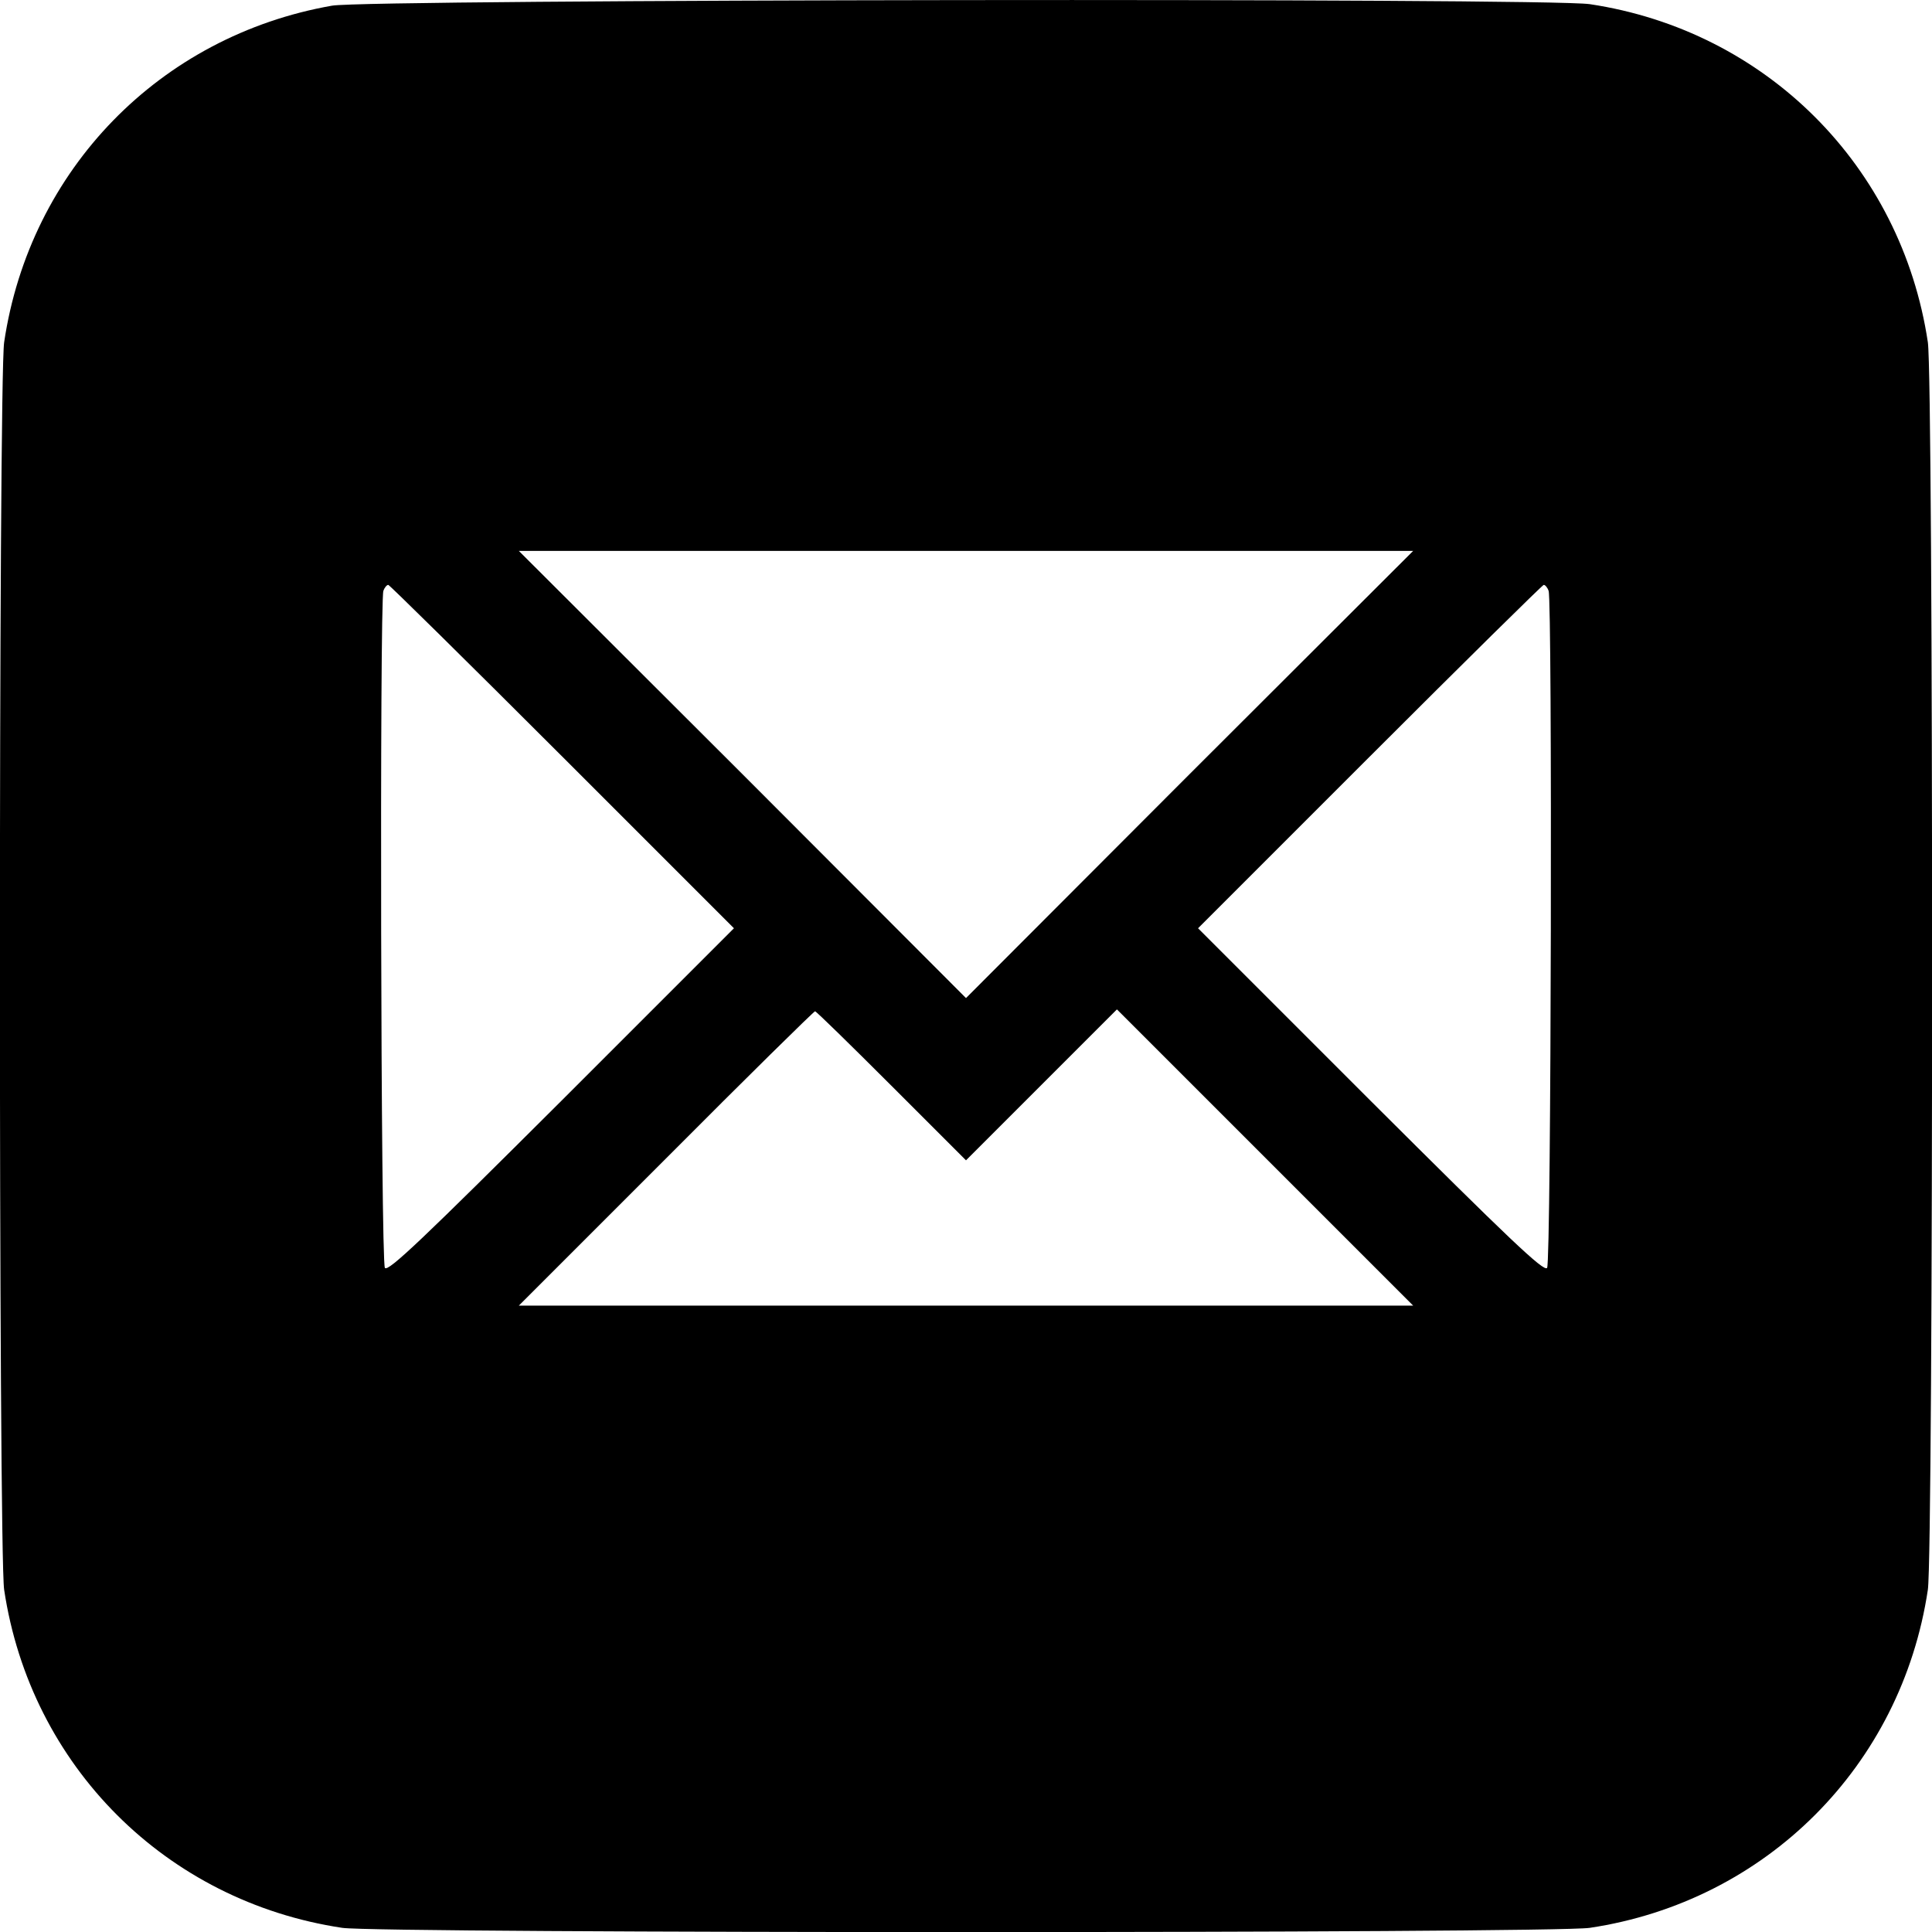
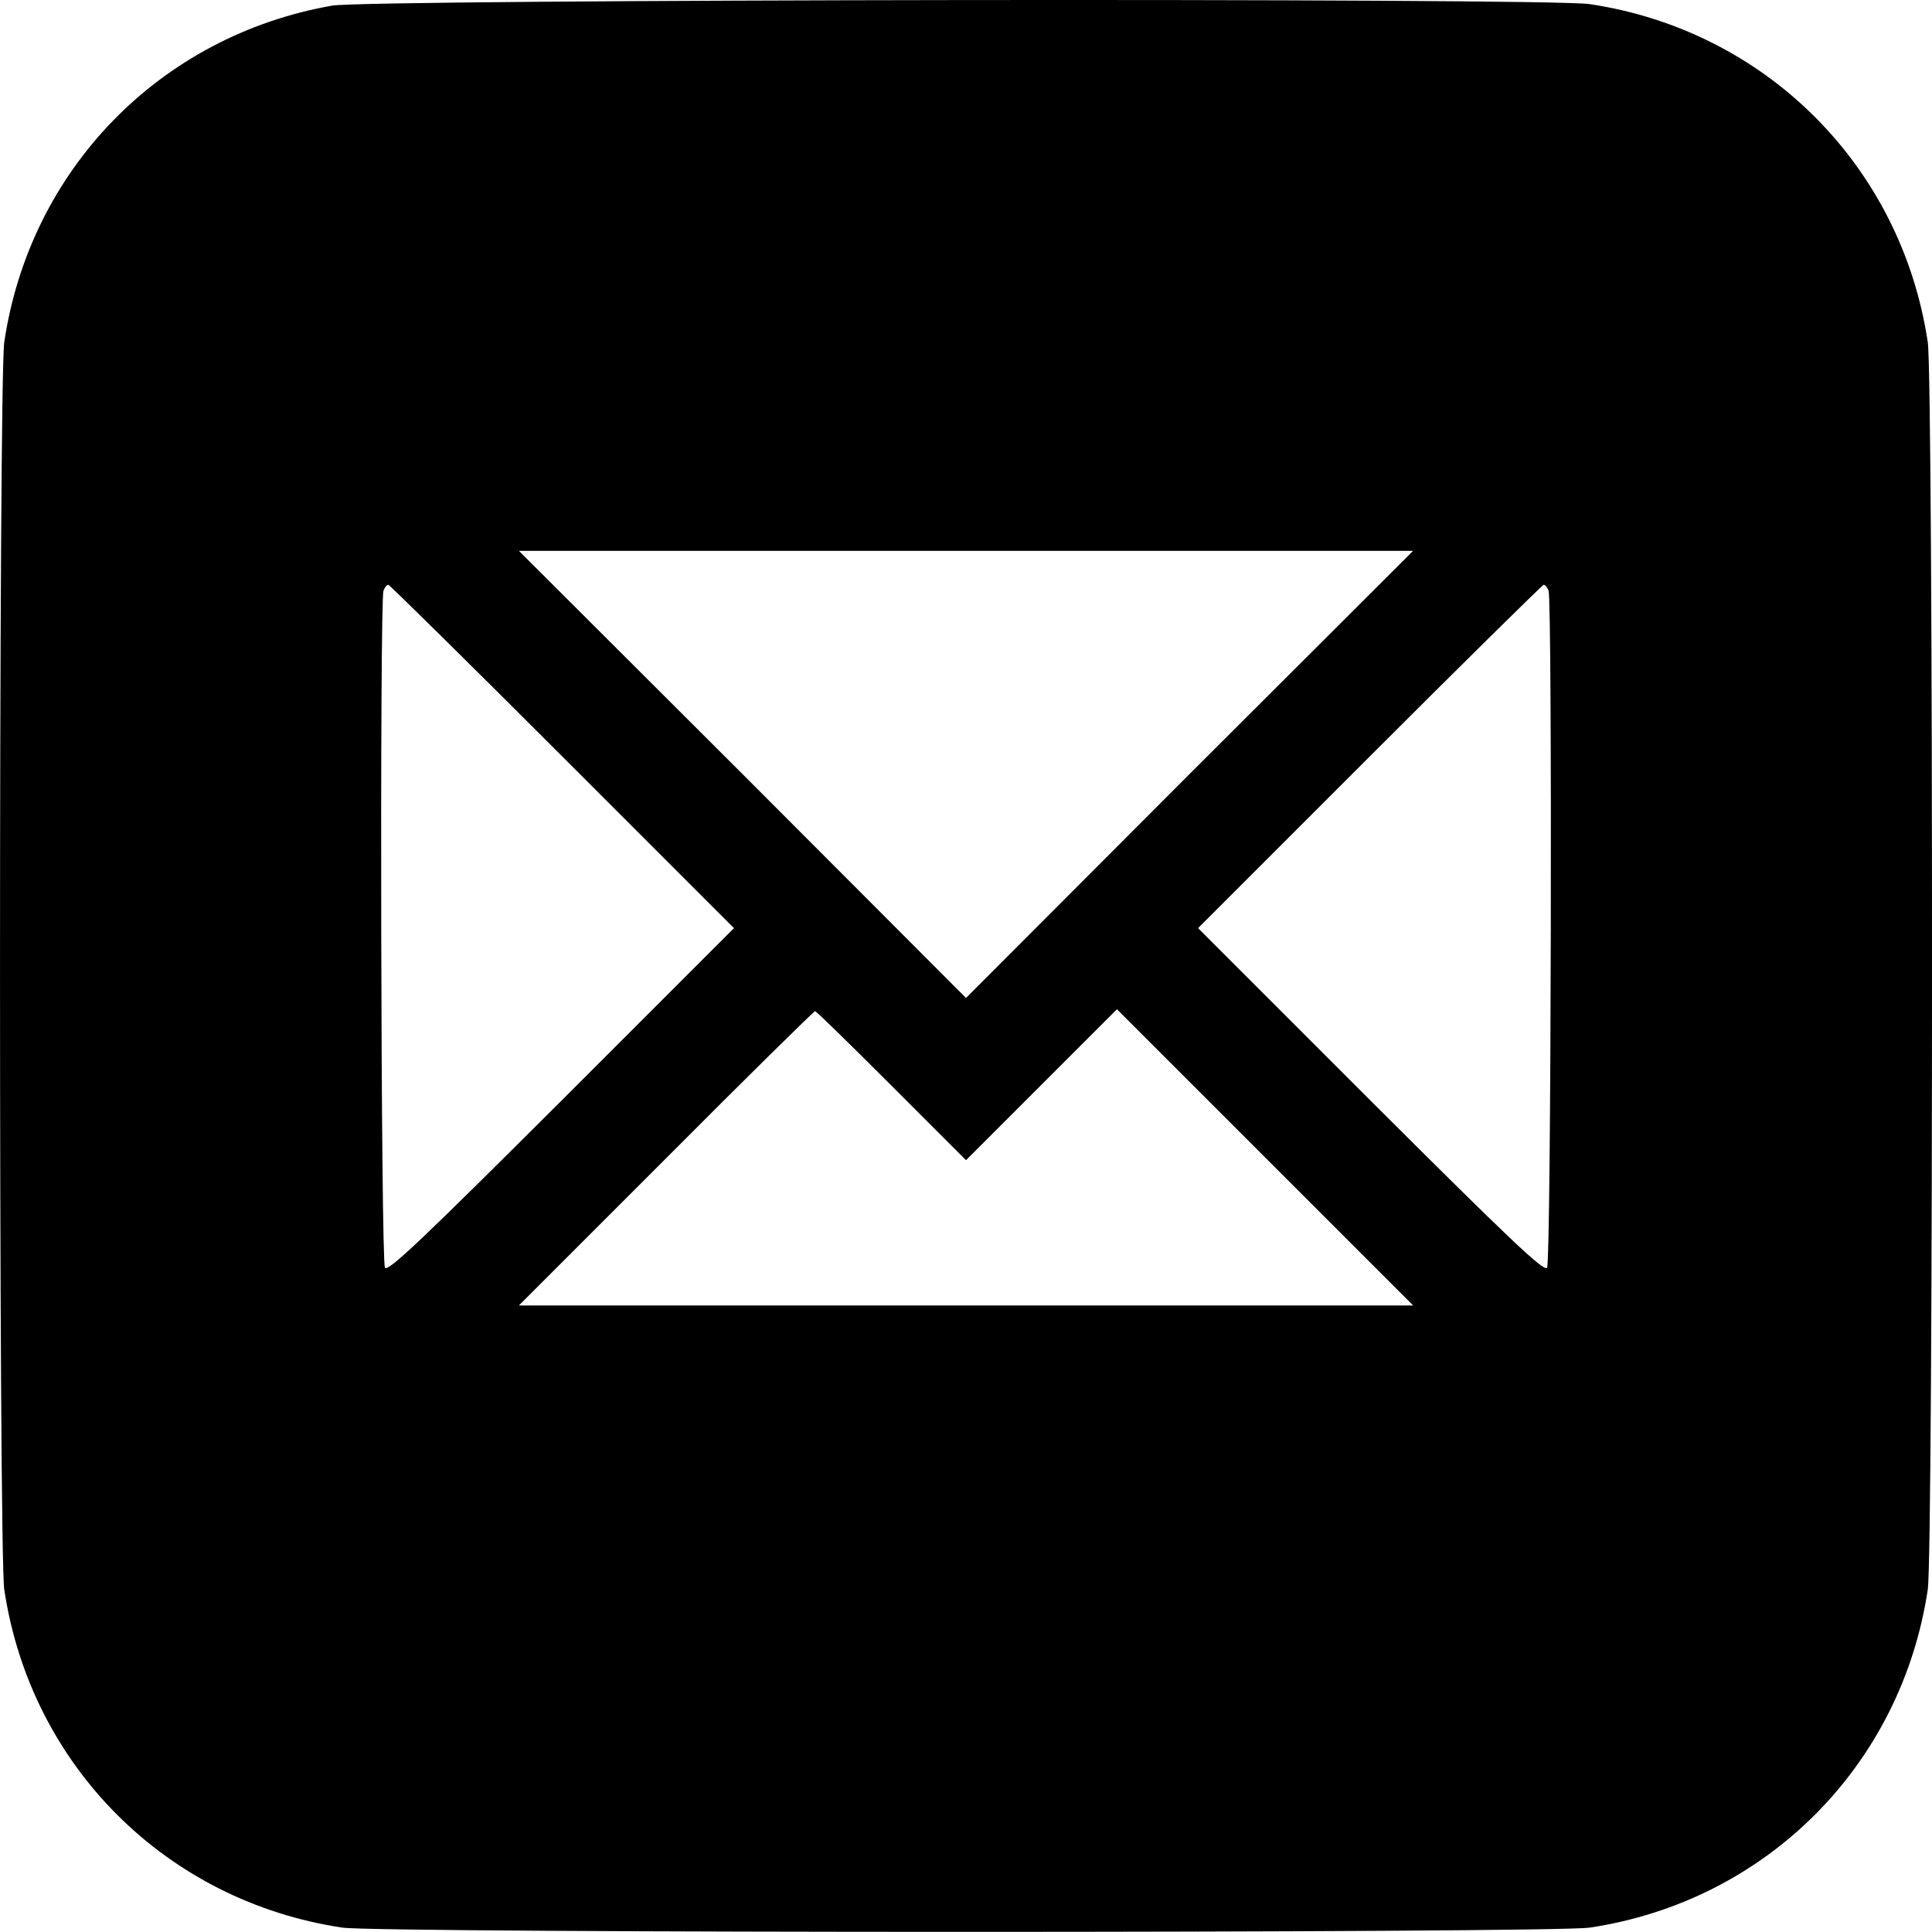
- <svg xmlns="http://www.w3.org/2000/svg" version="1.0" width="512pt" height="512pt" viewBox="0 0 512 512" preserveAspectRatio="xMidYMid meet">
+ <svg xmlns="http://www.w3.org/2000/svg" version="1.0" preserveAspectRatio="xMidYMid meet" viewBox="-0.03 0.01 512.05 512.02">
  <g transform="translate(0,512) scale(0.1,-0.1)" fill="#000000" stroke="none">
    <path d="M880 5105 c-456 -80 -801 -434 -869 -892 -15 -100 -15 -3206 0 -3306 70 -467 429 -826 896 -896 100 -15 3206 -15 3306 0 467 70 826 429 896 896 15 100 15 3206 0 3306 -70 467 -429 826 -896 896 -114 17 -3235 13 -3333 -4z m2272 -2037 l-592 -593 -592 593 -593 592 1185 0 1185 0 -593 -592z m-1662 47 l455 -455 -458 -458 c-364 -363 -459 -454 -467 -442 -11 16 -14 1767 -4 1794 3 9 9 16 13 16 3 0 211 -205 461 -455z m2614 439 c10 -27 7 -1778 -4 -1794 -8 -12 -103 79 -467 442 l-458 458 455 455 c250 250 458 455 461 455 4 0 10 -7 13 -16z m-1742 -1311 l198 -198 200 200 200 200 393 -393 392 -392 -1185 0 -1185 0 390 390 c214 215 392 390 395 390 3 0 94 -89 202 -197z" />
  </g>
</svg>
